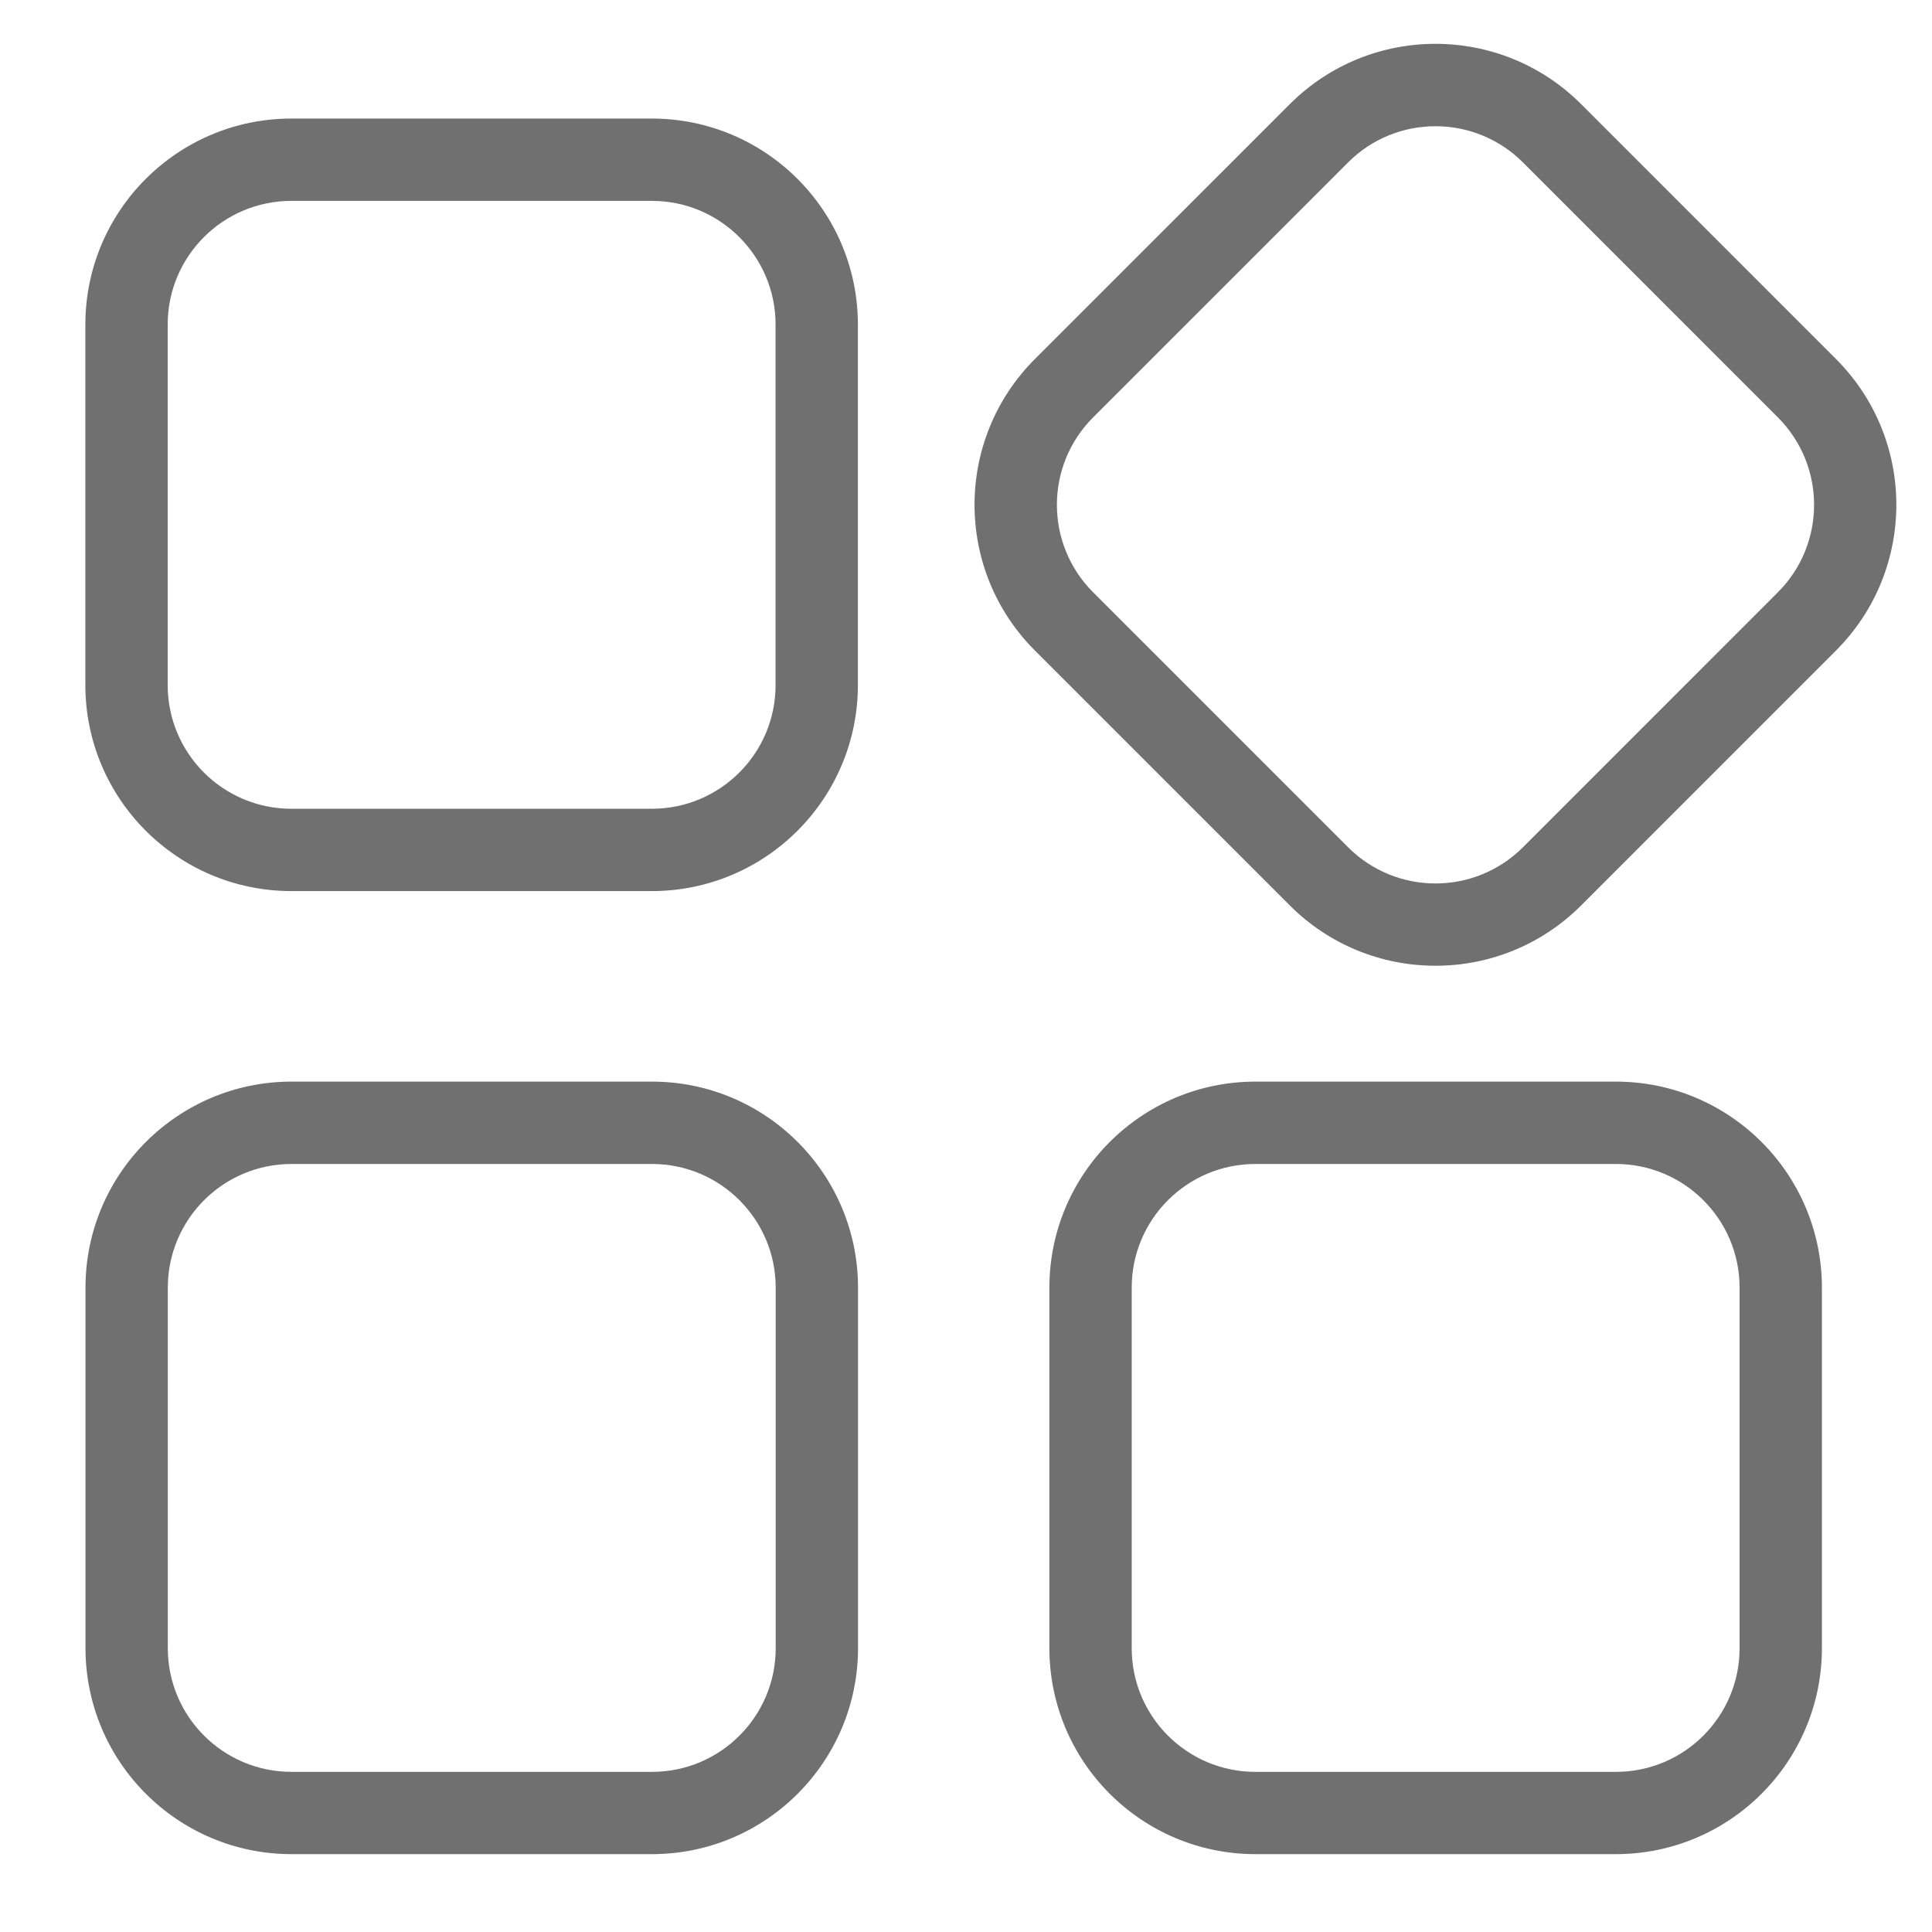
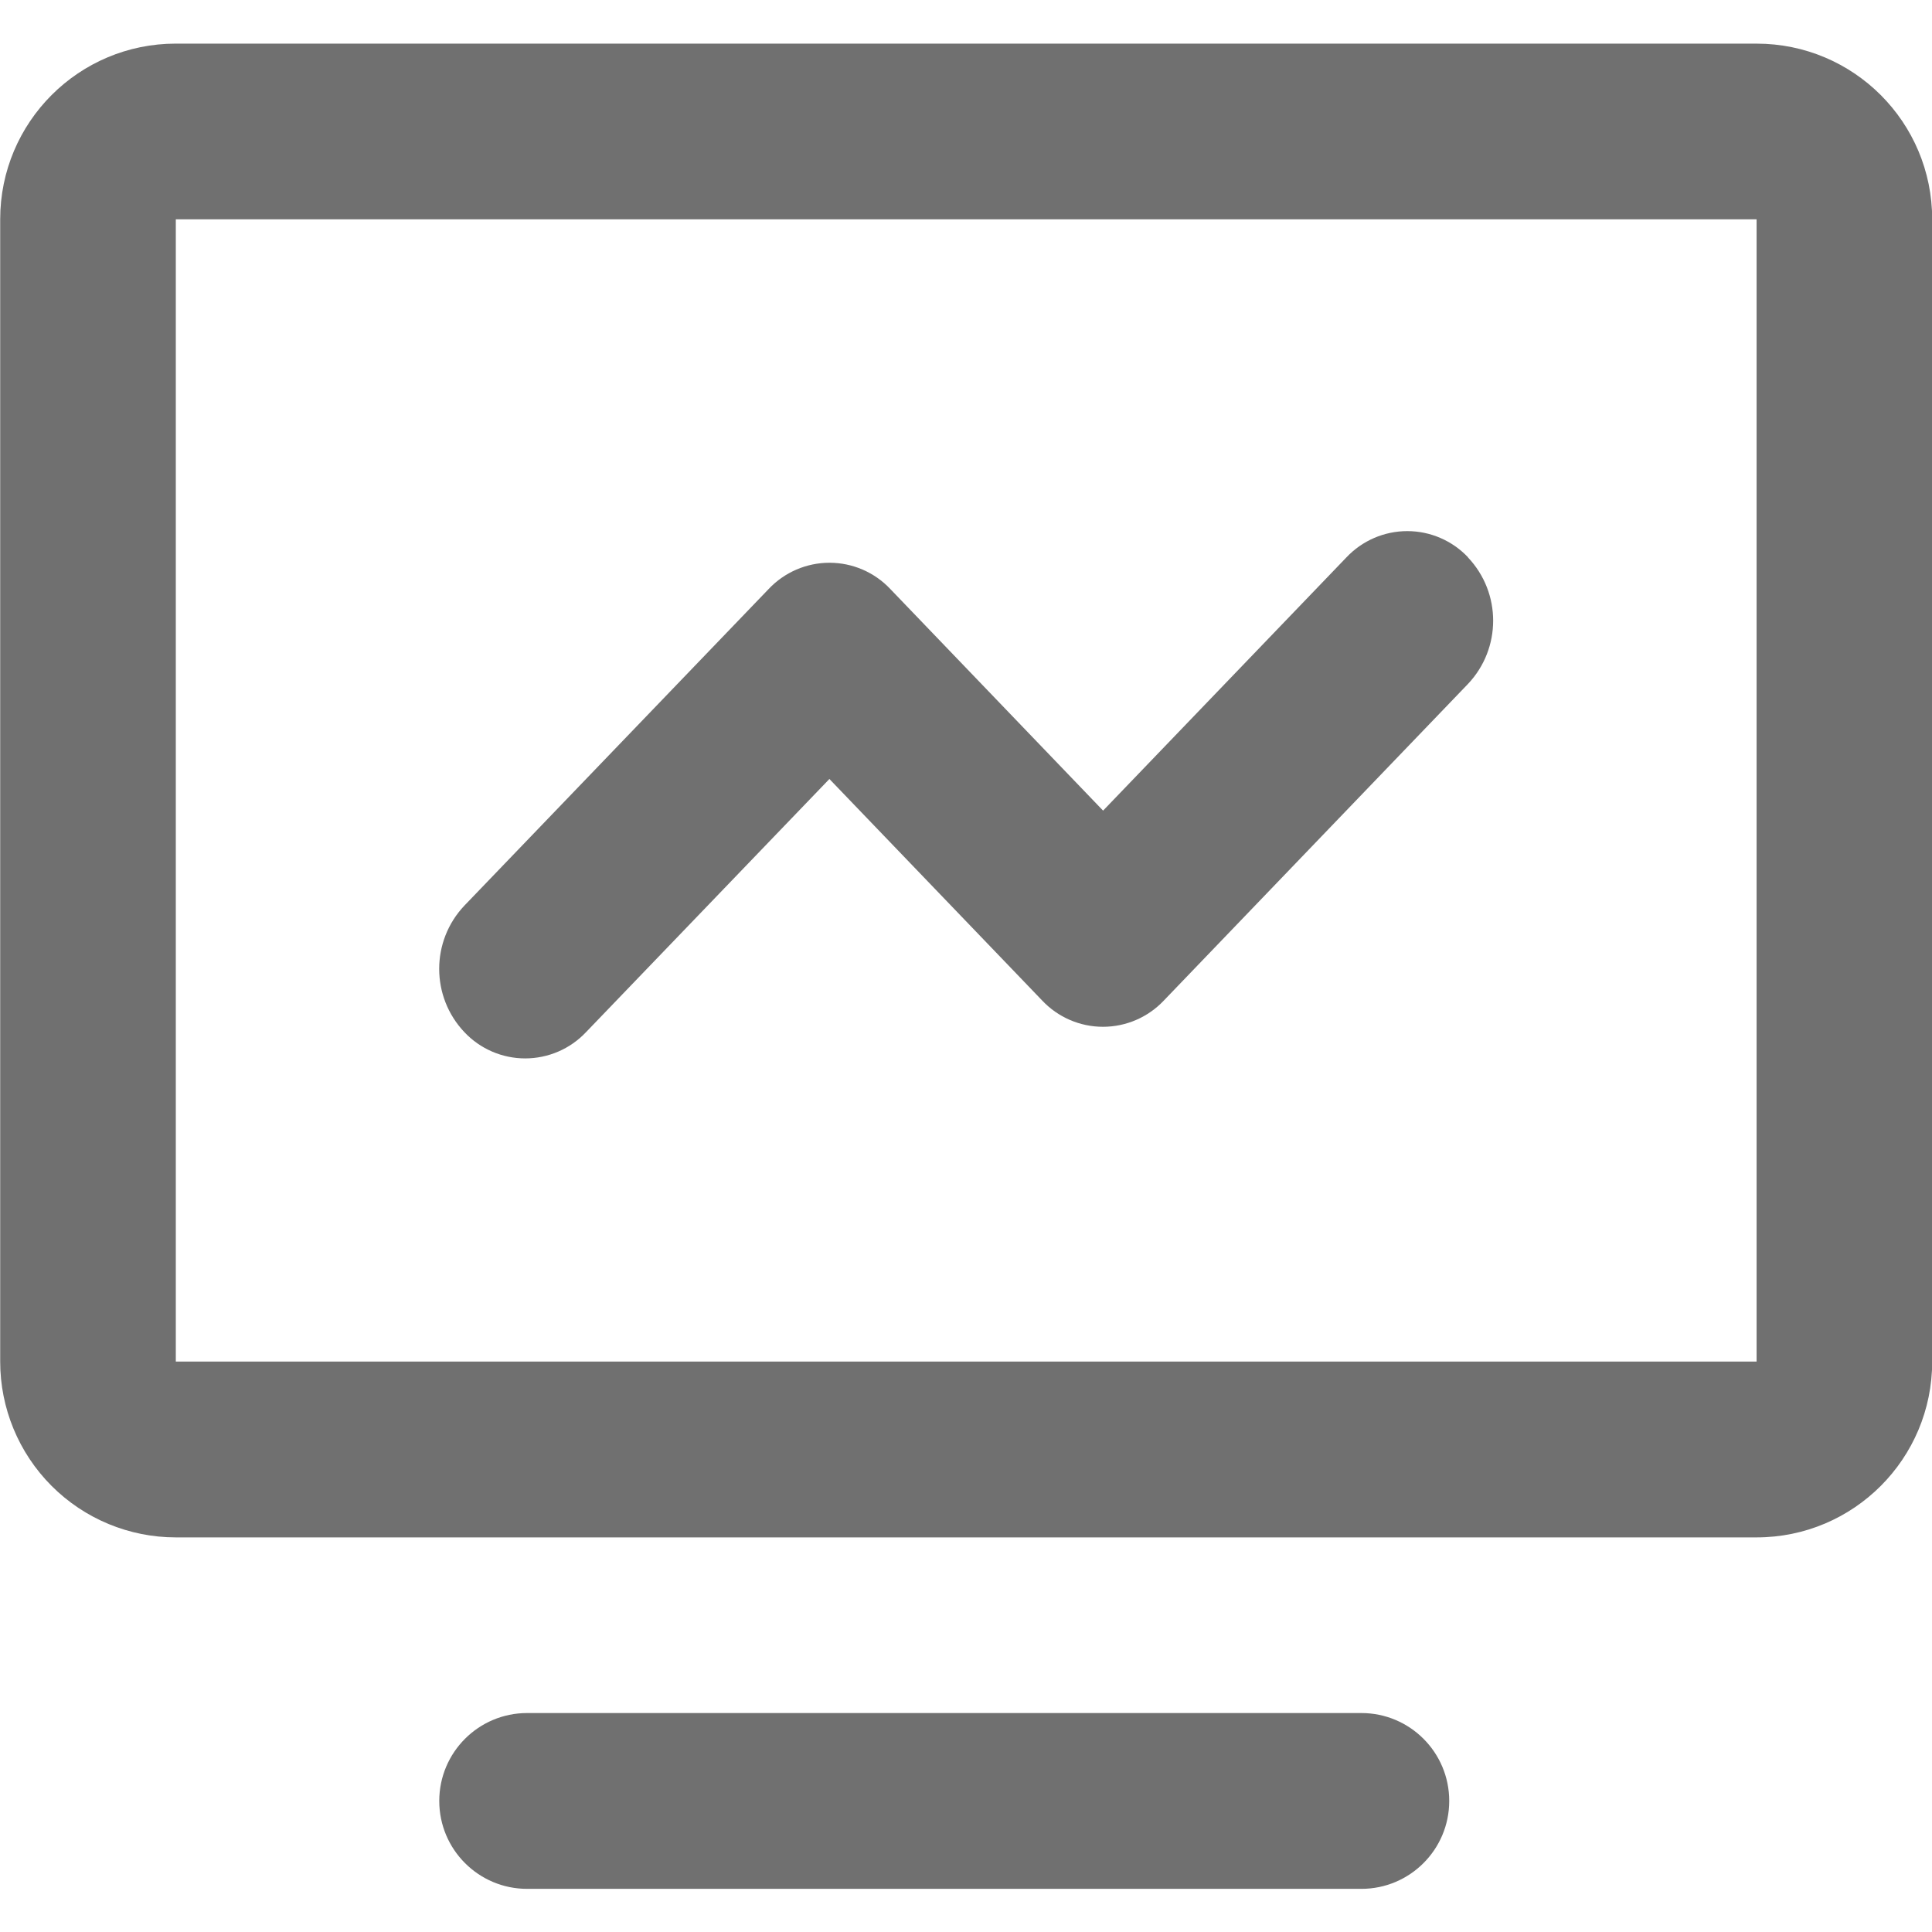
- <svg xmlns="http://www.w3.org/2000/svg" t="1567644819425" class="icon" viewBox="0 0 1024 1024" version="1.1" p-id="2492" width="128" height="128">
+ <svg xmlns="http://www.w3.org/2000/svg" t="1600140406298" class="icon" viewBox="0 0 1024 1024" version="1.1" p-id="1644" width="128" height="128">
  <defs>
    <style type="text/css" />
  </defs>
-   <path d="M345.553 472.297H154.368a109.242 109.242 0 0 1-109.126-109.126V171.962A109.242 109.242 0 0 1 154.368 62.836h191.209a109.242 109.242 0 0 1 109.126 109.126v191.209a109.265 109.265 0 0 1-109.149 109.126zM154.368 106.473a65.559 65.559 0 0 0-65.489 65.489v191.209a65.559 65.559 0 0 0 65.489 65.489h191.209a65.559 65.559 0 0 0 65.489-65.489V171.962a65.559 65.559 0 0 0-65.489-65.489H154.368zM345.647 982.737H154.438a109.242 109.242 0 0 1-109.126-109.126v-191.209a109.242 109.242 0 0 1 109.126-109.126h191.209a109.242 109.242 0 0 1 109.126 109.126v191.209a109.265 109.265 0 0 1-109.126 109.126zM154.438 616.937a65.559 65.559 0 0 0-65.489 65.489v191.209a65.559 65.559 0 0 0 65.489 65.489h191.209a65.559 65.559 0 0 0 65.489-65.489v-191.209a65.559 65.559 0 0 0-65.489-65.489H154.438zM856.529 982.737h-191.209a109.242 109.242 0 0 1-109.126-109.126v-191.209a109.242 109.242 0 0 1 109.126-109.126h191.209a109.242 109.242 0 0 1 109.126 109.126v191.209a109.265 109.265 0 0 1-109.126 109.126z m-191.209-365.801a65.559 65.559 0 0 0-65.489 65.489v191.209a65.559 65.559 0 0 0 65.489 65.489h191.209a65.559 65.559 0 0 0 65.489-65.489v-191.209a65.559 65.559 0 0 0-65.489-65.489h-191.209zM760.832 511.86a108.777 108.777 0 0 1-77.172-31.93l-135.215-135.215a109.242 109.242 0 0 1 0-154.345l135.215-135.215a109.242 109.242 0 0 1 154.345 0l135.191 135.215a109.289 109.289 0 0 1 0 154.345l-135.191 135.215a108.753 108.753 0 0 1-77.172 31.93z m0.023-444.951c-16.78 0-33.559 6.377-46.313 19.153l-135.215 135.215a65.559 65.559 0 0 0 0 92.602l135.215 135.215a65.559 65.559 0 0 0 92.625 0l135.191-135.215a65.559 65.559 0 0 0 0-92.602l-135.191-135.215a65.303 65.303 0 0 0-46.313-19.153z" p-id="2493" fill="#707070" />
+   <path d="M778.03 295.42c17.83 18.81 17.83 48.3 0 67.11L616.86 530.3a44.336 44.336 0 0 1-32.24 13.92 44.28 44.28 0 0 1-32.24-13.92l-16.1-16.77-96.68-100.65-128.99 134.18a44.336 44.336 0 0 1-32.24 13.92 44.28 44.28 0 0 1-32.24-13.92c-17.8-18.81-17.8-48.25 0-67.06L407.4 312.19a44.336 44.336 0 0 1 32.24-13.92c12.2 0 23.87 5.03 32.24 13.92l112.78 117.46 128.98-134.23a44.336 44.336 0 0 1 32.24-13.92c12.2 0 23.87 5.03 32.24 13.92h-0.09z m152.99-179.17H93.18v605.41h837.85V116.25z m0-93.12c51.44 0 93.08 41.66 93.08 93.13v605.41c0 51.47-41.64 93.18-93.08 93.18H93.18a93.06 93.06 0 0 1-65.83-27.29A93.218 93.218 0 0 1 0.1 721.66V116.25c0-51.47 41.64-93.13 93.08-93.13h837.84z m-162.9 931.41c0 25.73-20.85 46.59-46.56 46.59H279.38c-25.72 0-46.56-20.86-46.56-46.59s20.85-46.59 46.56-46.59h442.18c25.72 0 46.56 20.86 46.56 46.59z" p-id="1645" fill="#707070" />
</svg>
